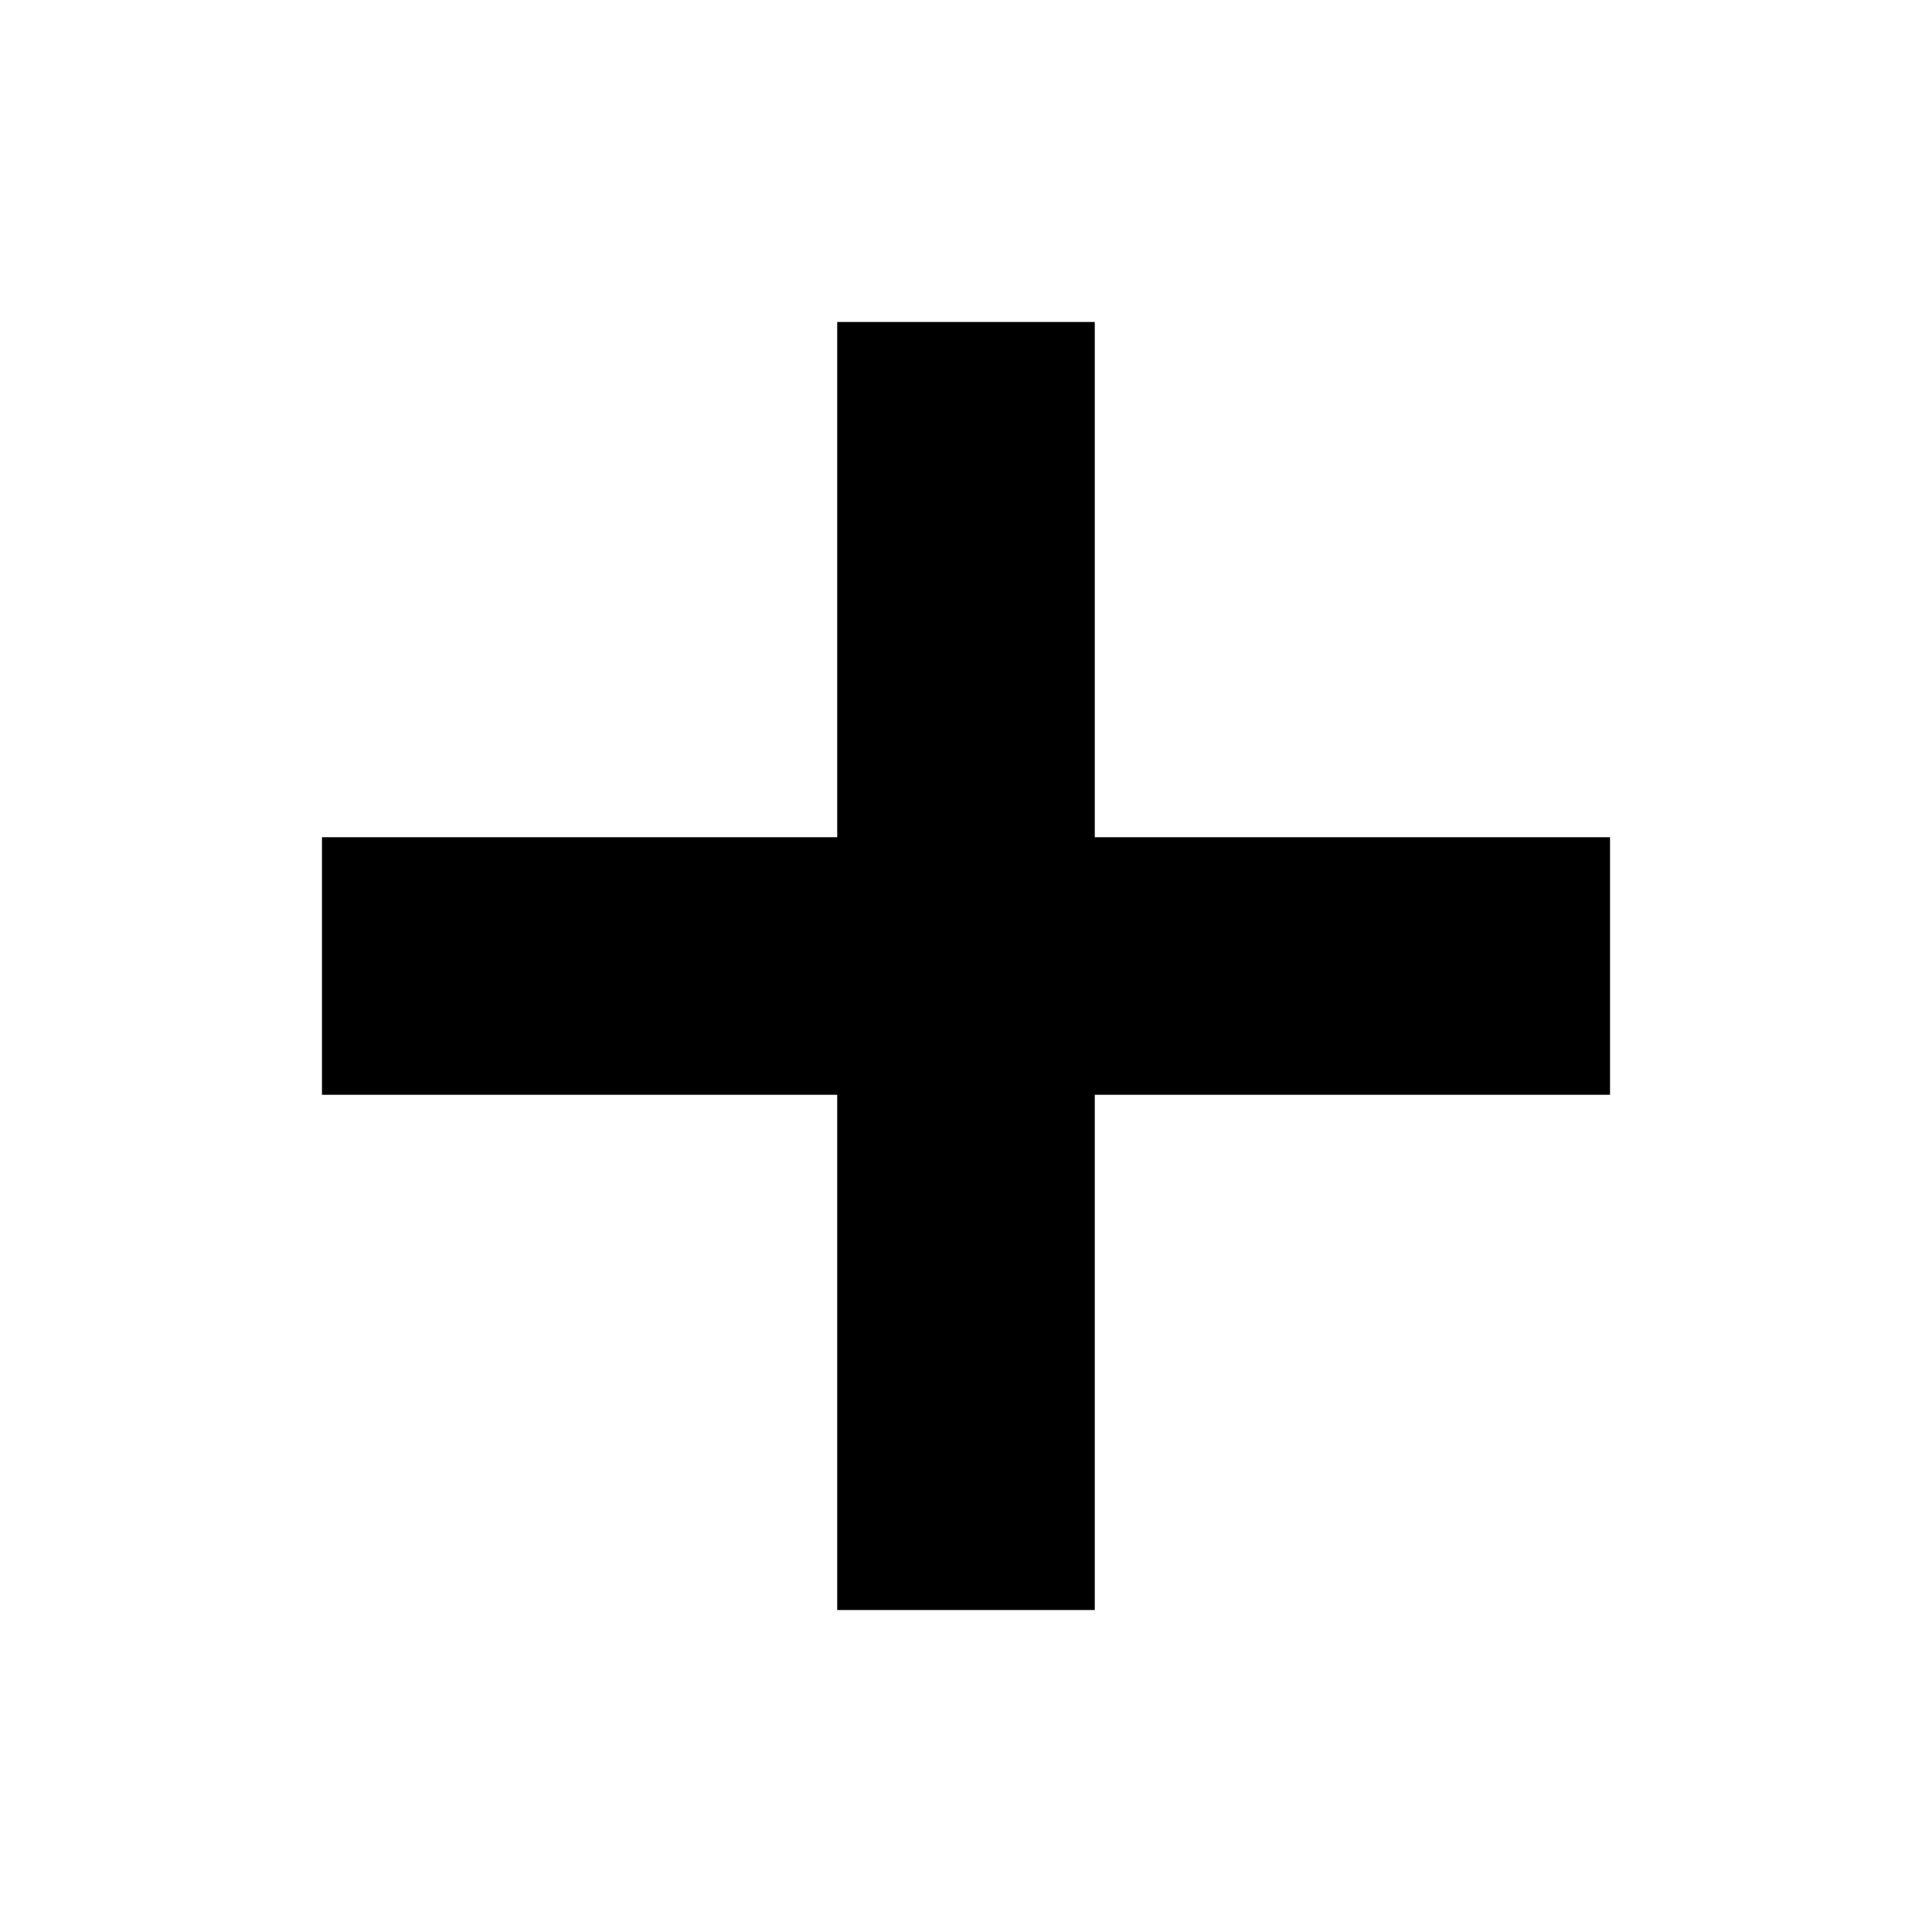
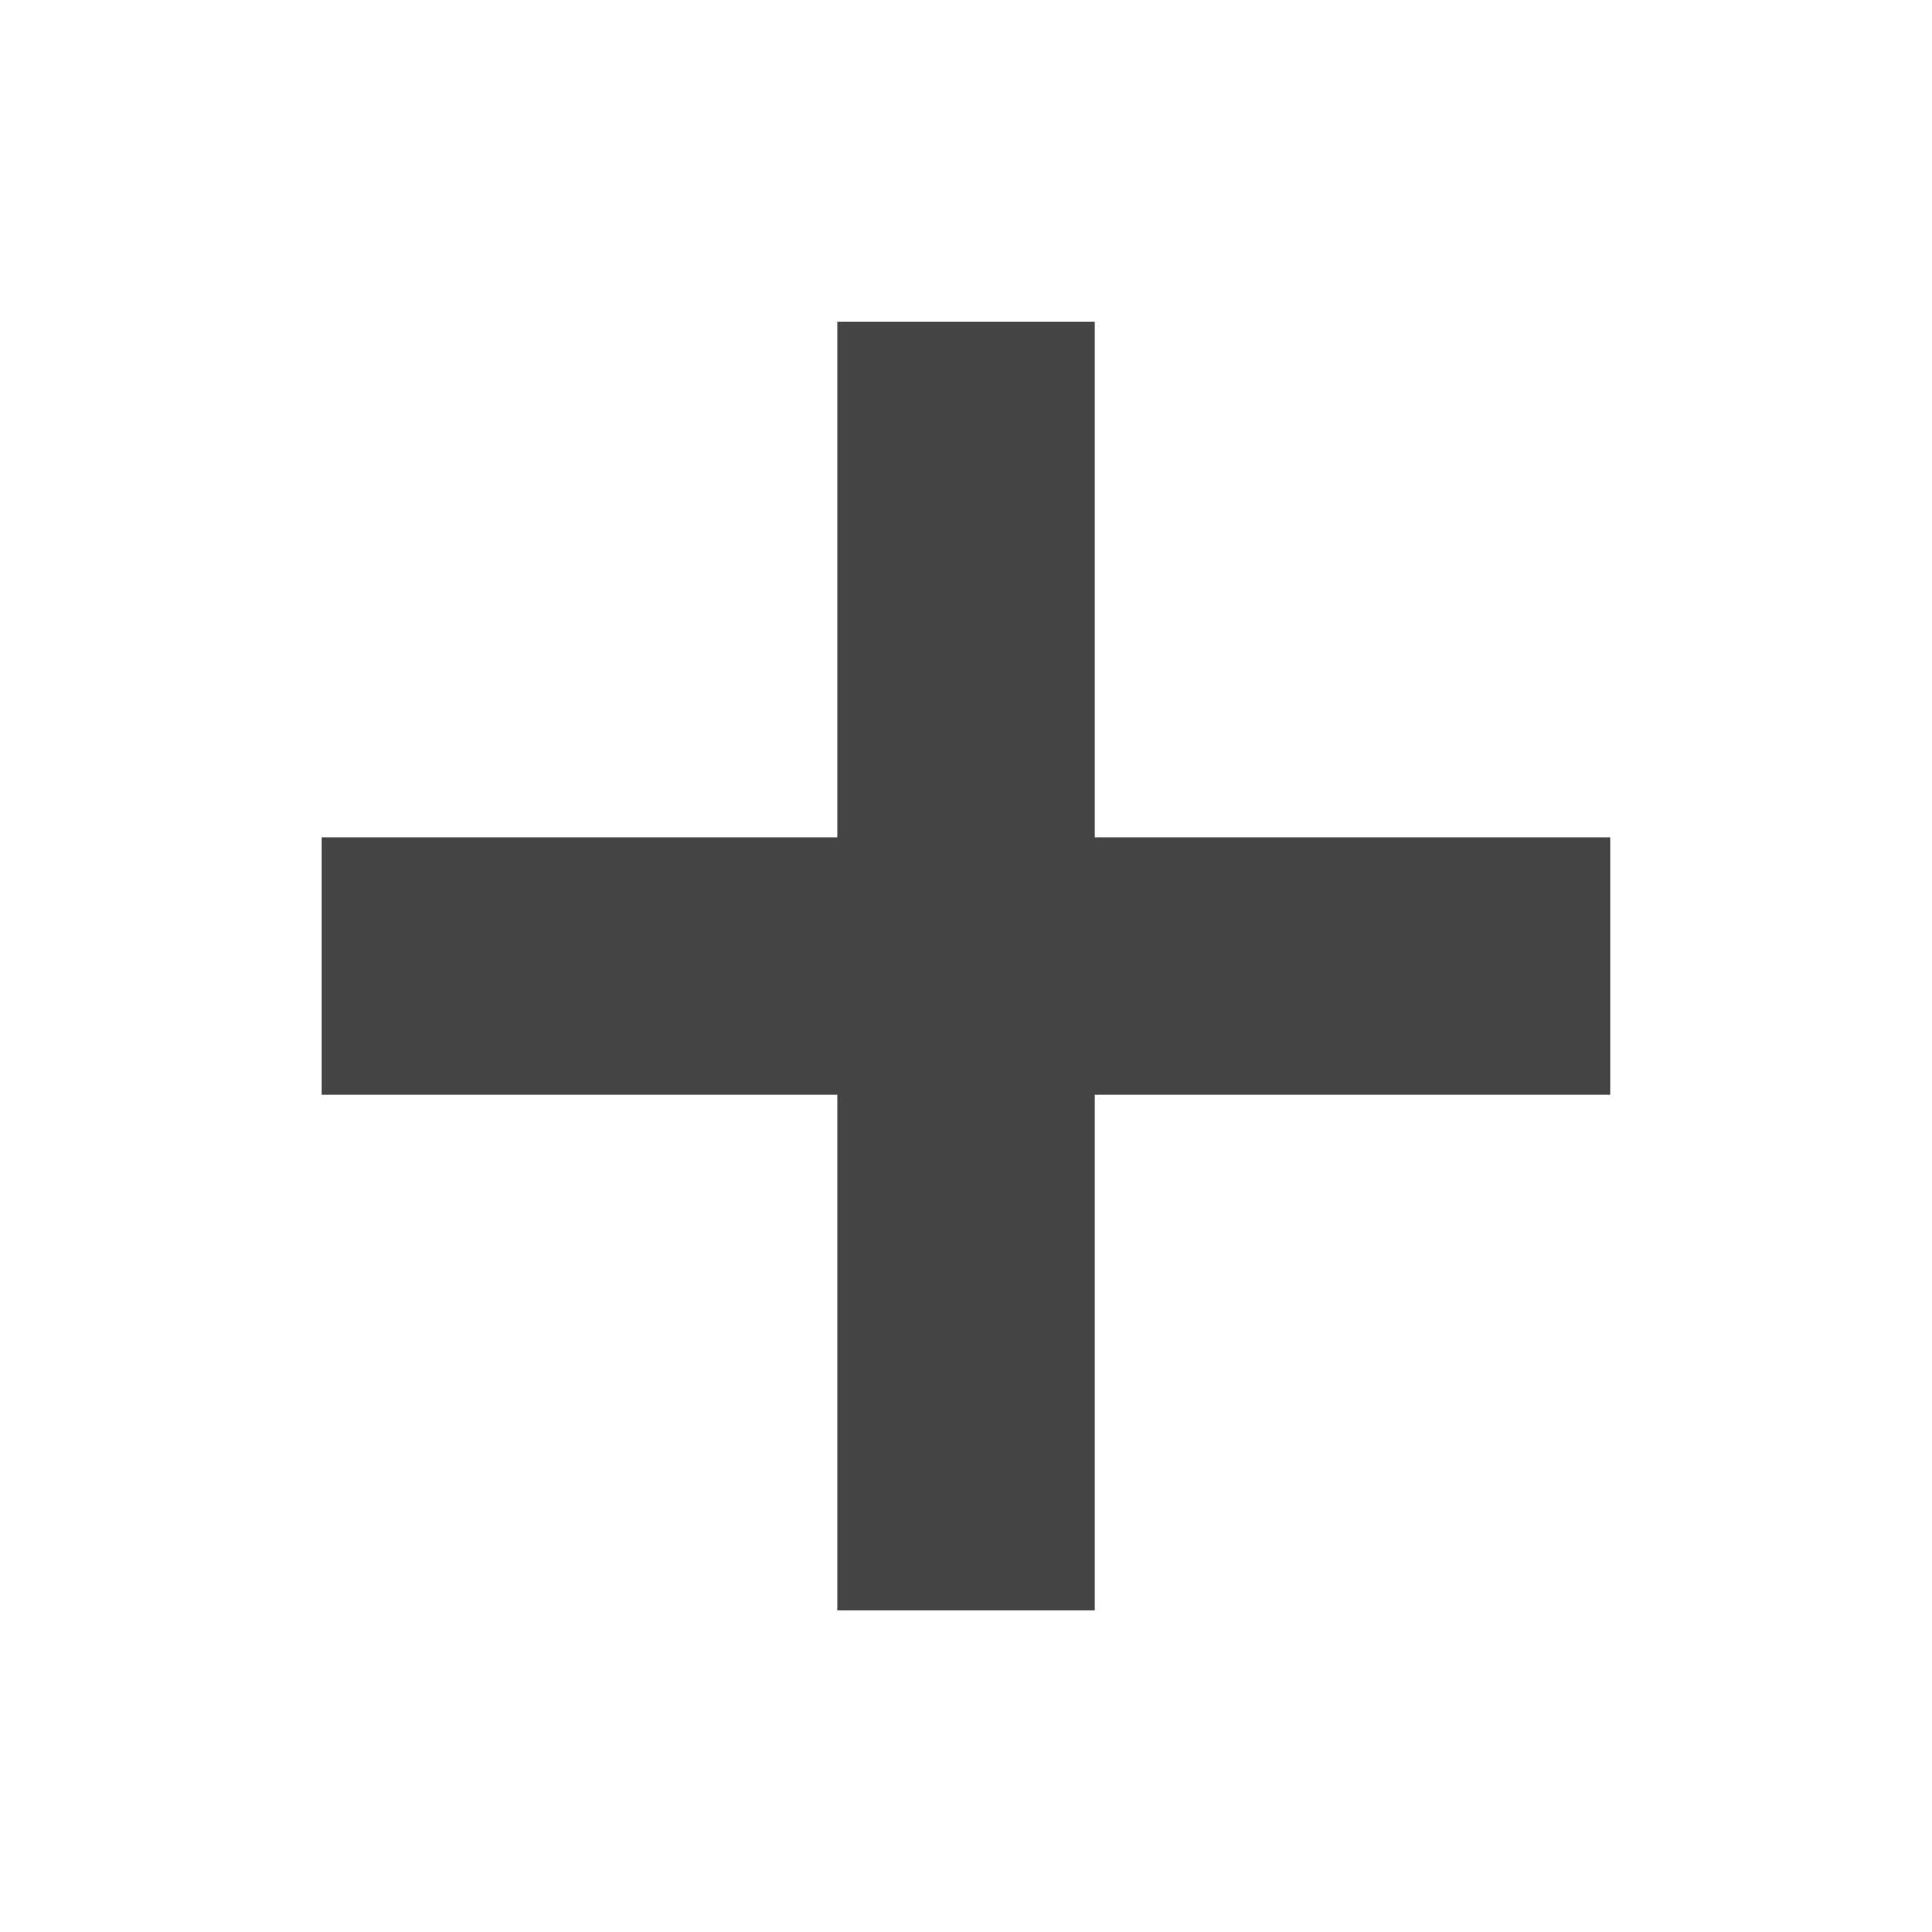
- <svg xmlns="http://www.w3.org/2000/svg" width="32" height="32" viewBox="0 0 32 32" version="1.1" fill="#000000">
-   <g>
-     <path d="M 13.867,26.667 L 18.133,26.667 L 18.133,5.333 L 13.867,5.333 L 13.867,26.667 Z M 13.867,26.667M 5.333,13.867 L 5.333,18.133 L 26.667,18.133 L 26.667,13.867 L 5.333,13.867 Z M 5.333,13.867" />
-   </g>
+ <svg xmlns="http://www.w3.org/2000/svg" version="1.1" width="32" height="32" viewBox="0 0 32 32">
+   <path fill="#444444" d="M13.867 26.667h4.267v-21.333h-4.267v21.333zM5.333 13.867v4.267h21.333v-4.267h-21.333z" />
</svg>
